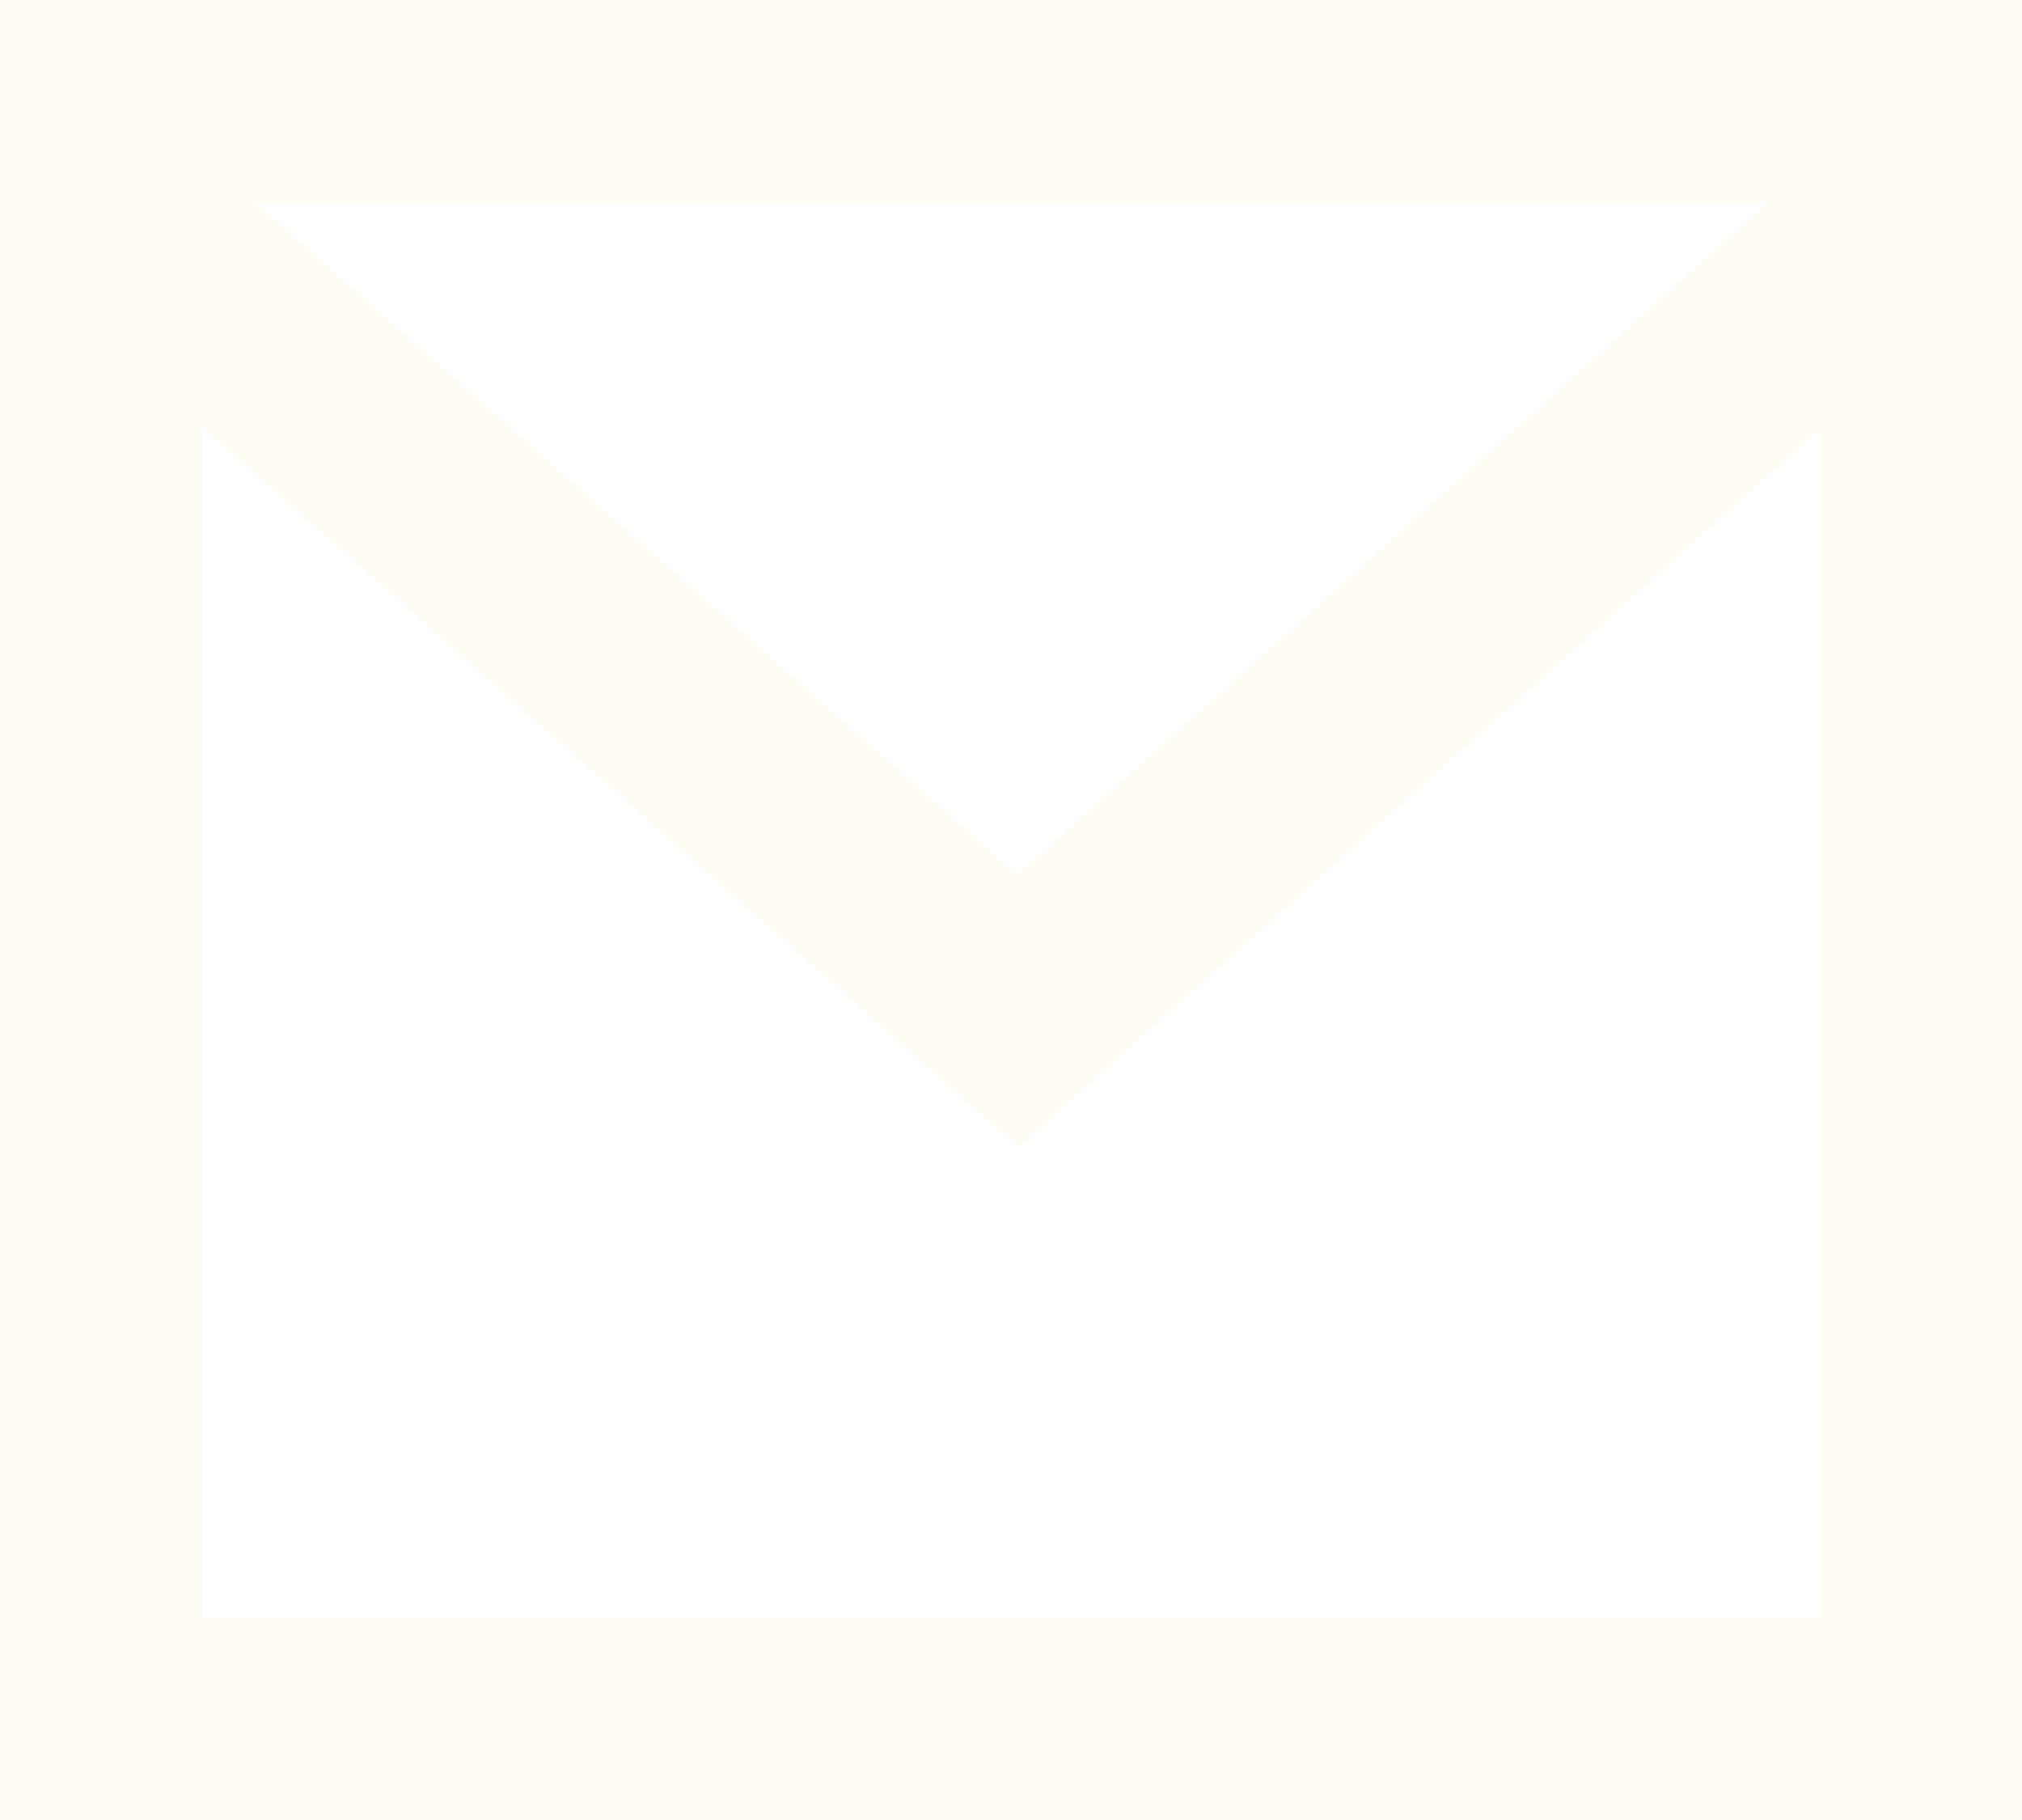
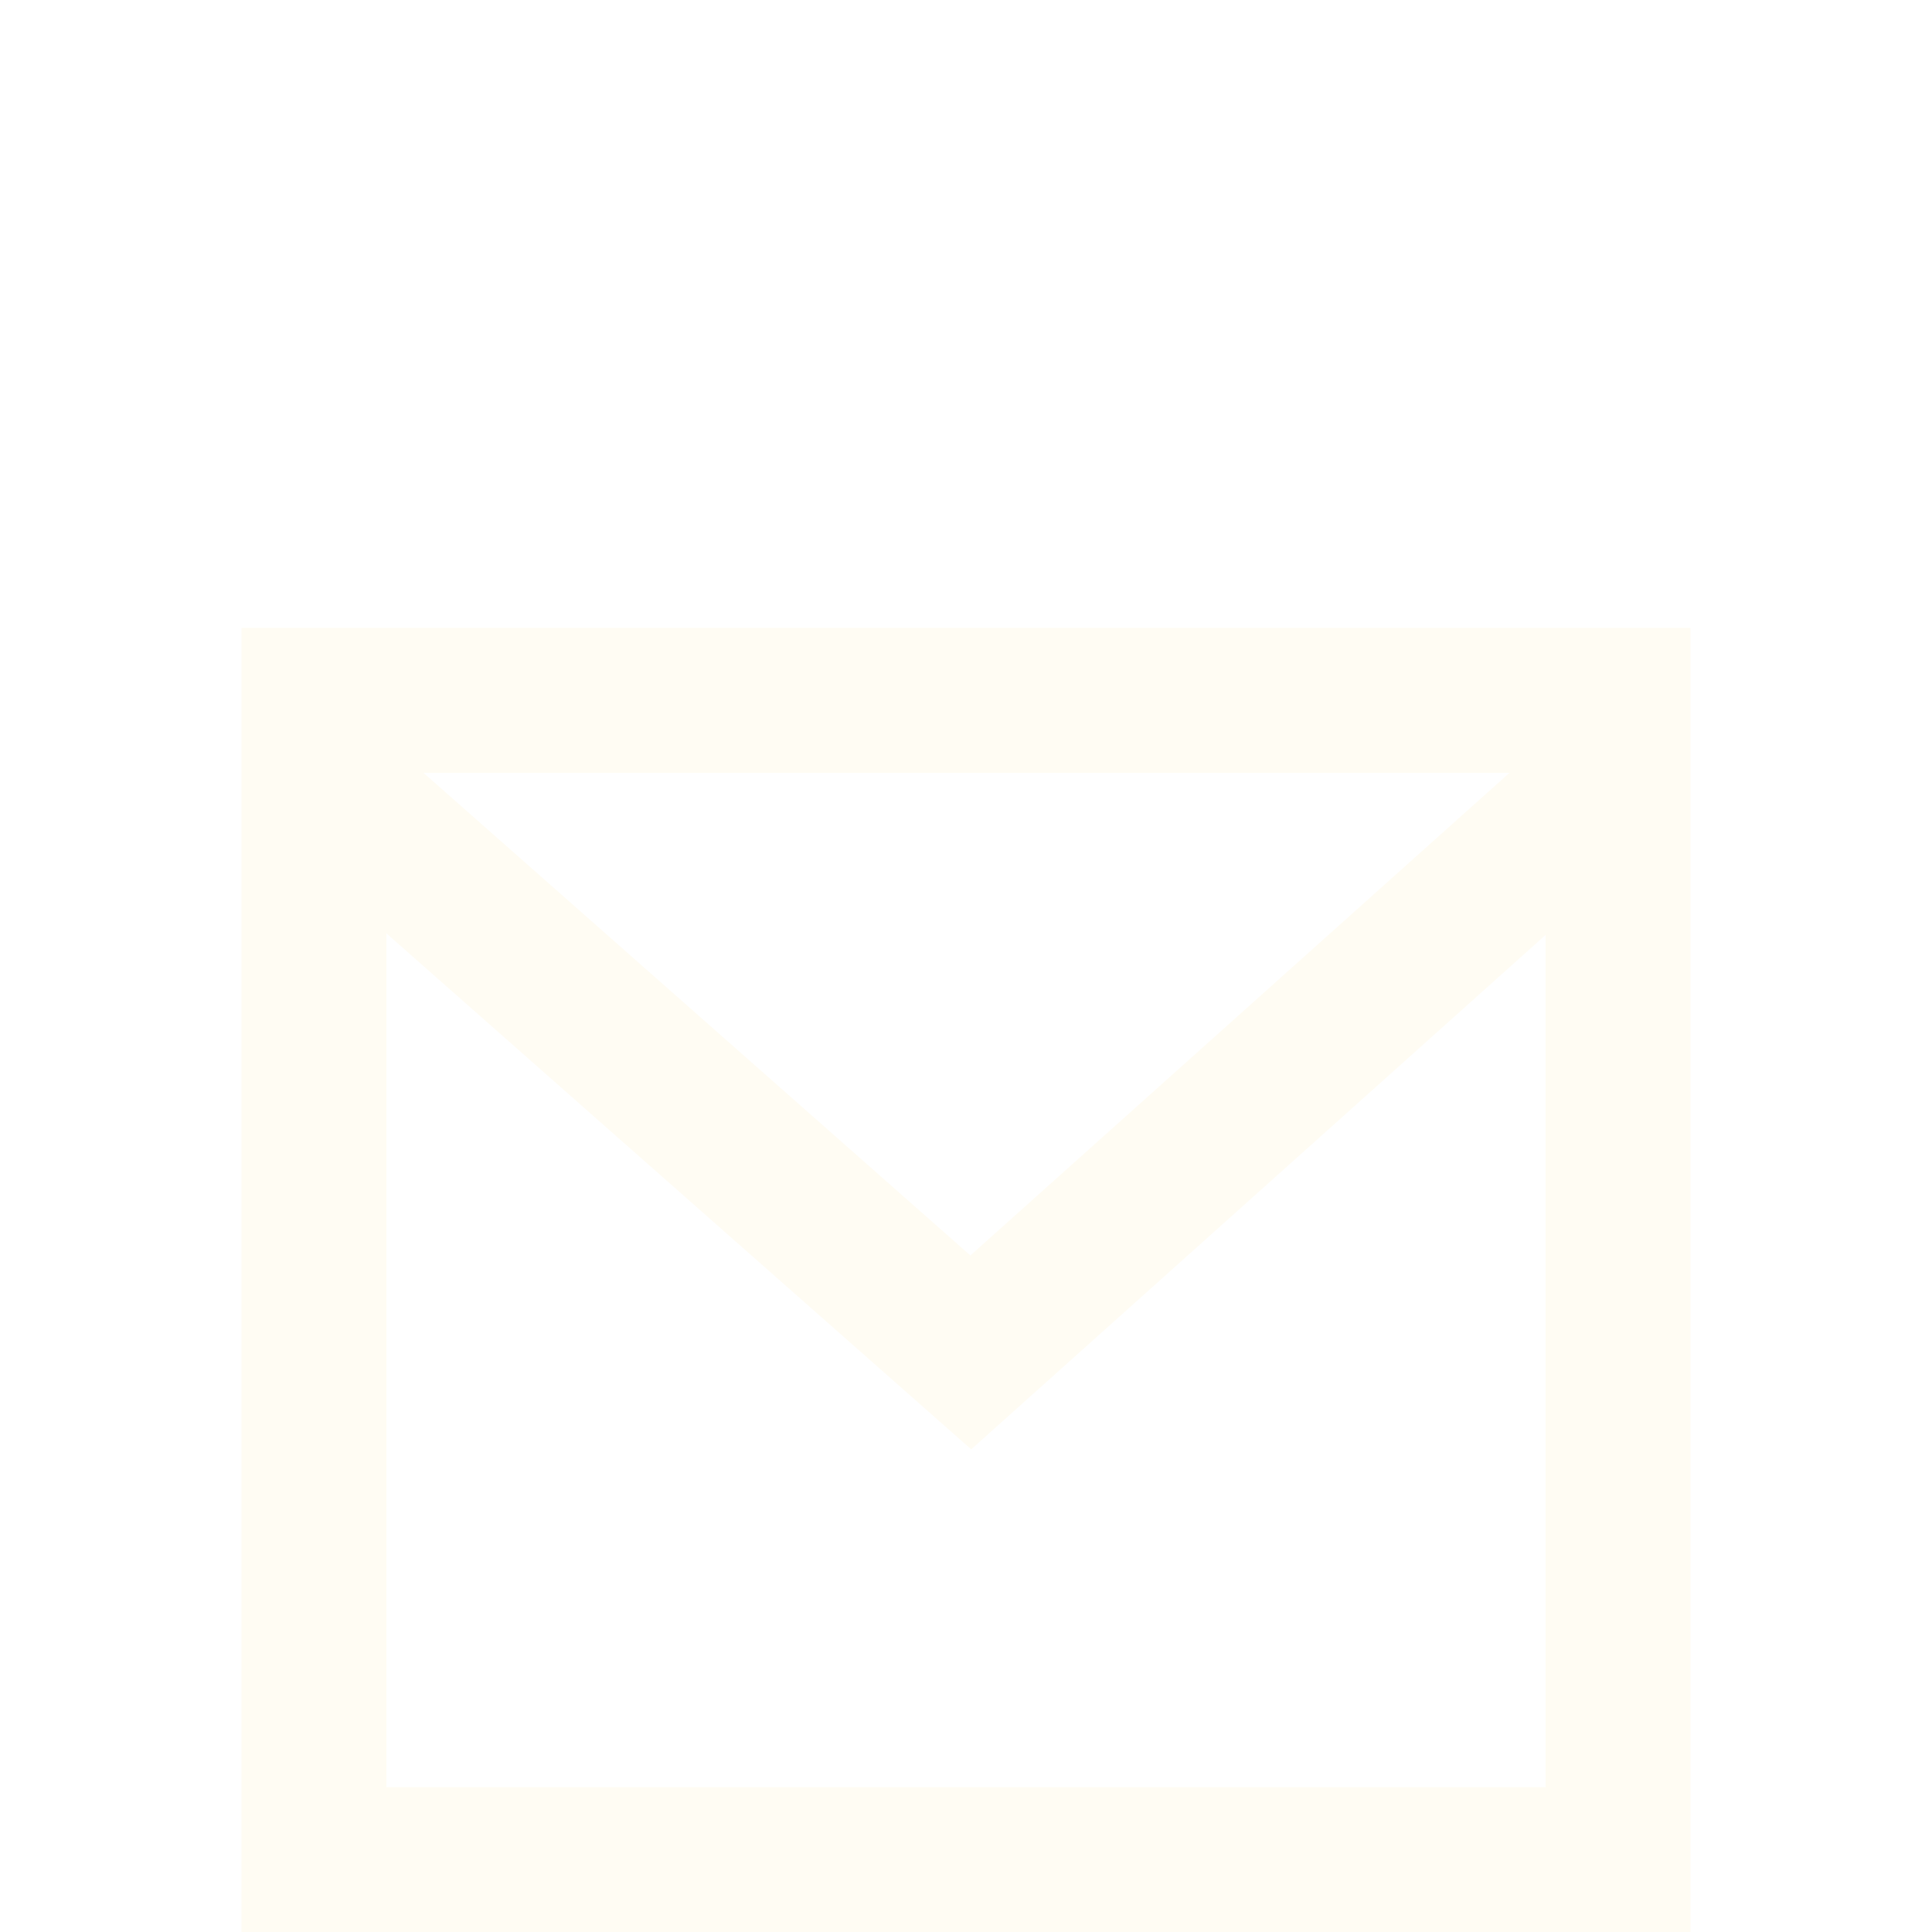
- <svg xmlns="http://www.w3.org/2000/svg" width="30" height="27" viewBox="0 0 30 27" fill="none">
-   <path d="M1.5 0H28.5C28.898 0 30 0 30 0C30 0 30 1.102 30 1.5V25.5C30 25.898 30 27 30 27C30 27 28.898 27 28.5 27H1.5C1.102 27 0 27 0 27C0 27 0 25.898 0 25.5V1.5C0 1.102 0 0 0 0C0 0 1.102 0 1.5 0ZM27 6.357L15.108 17.007L3 6.324V24H27V6.357ZM3.767 3L15.091 12.993L26.253 3H3.767Z" fill="#FFFCF3" />
+ <svg xmlns="http://www.w3.org/2000/svg" width="40" height="40" viewBox="0 0 40 40" fill="none">
+   <path d="M6.5 13H33.5C33.898 13 35 13 35 13C35 13 35 14.102 35 14.5V38.5C35 38.898 35 40 35 40C35 40 33.898 40 33.5 40H6.5C6.102 40 5 40 5 40C5 40 5 38.898 5 38.5V14.5C5 14.102 5 13 5 13C5 13 6.102 13 6.5 13ZM32 19.357L20.108 30.007L8 19.324V37H32V19.357ZM8.767 16L20.091 25.993L31.253 16H8.767Z" fill="#FFFCF3" />
</svg>
